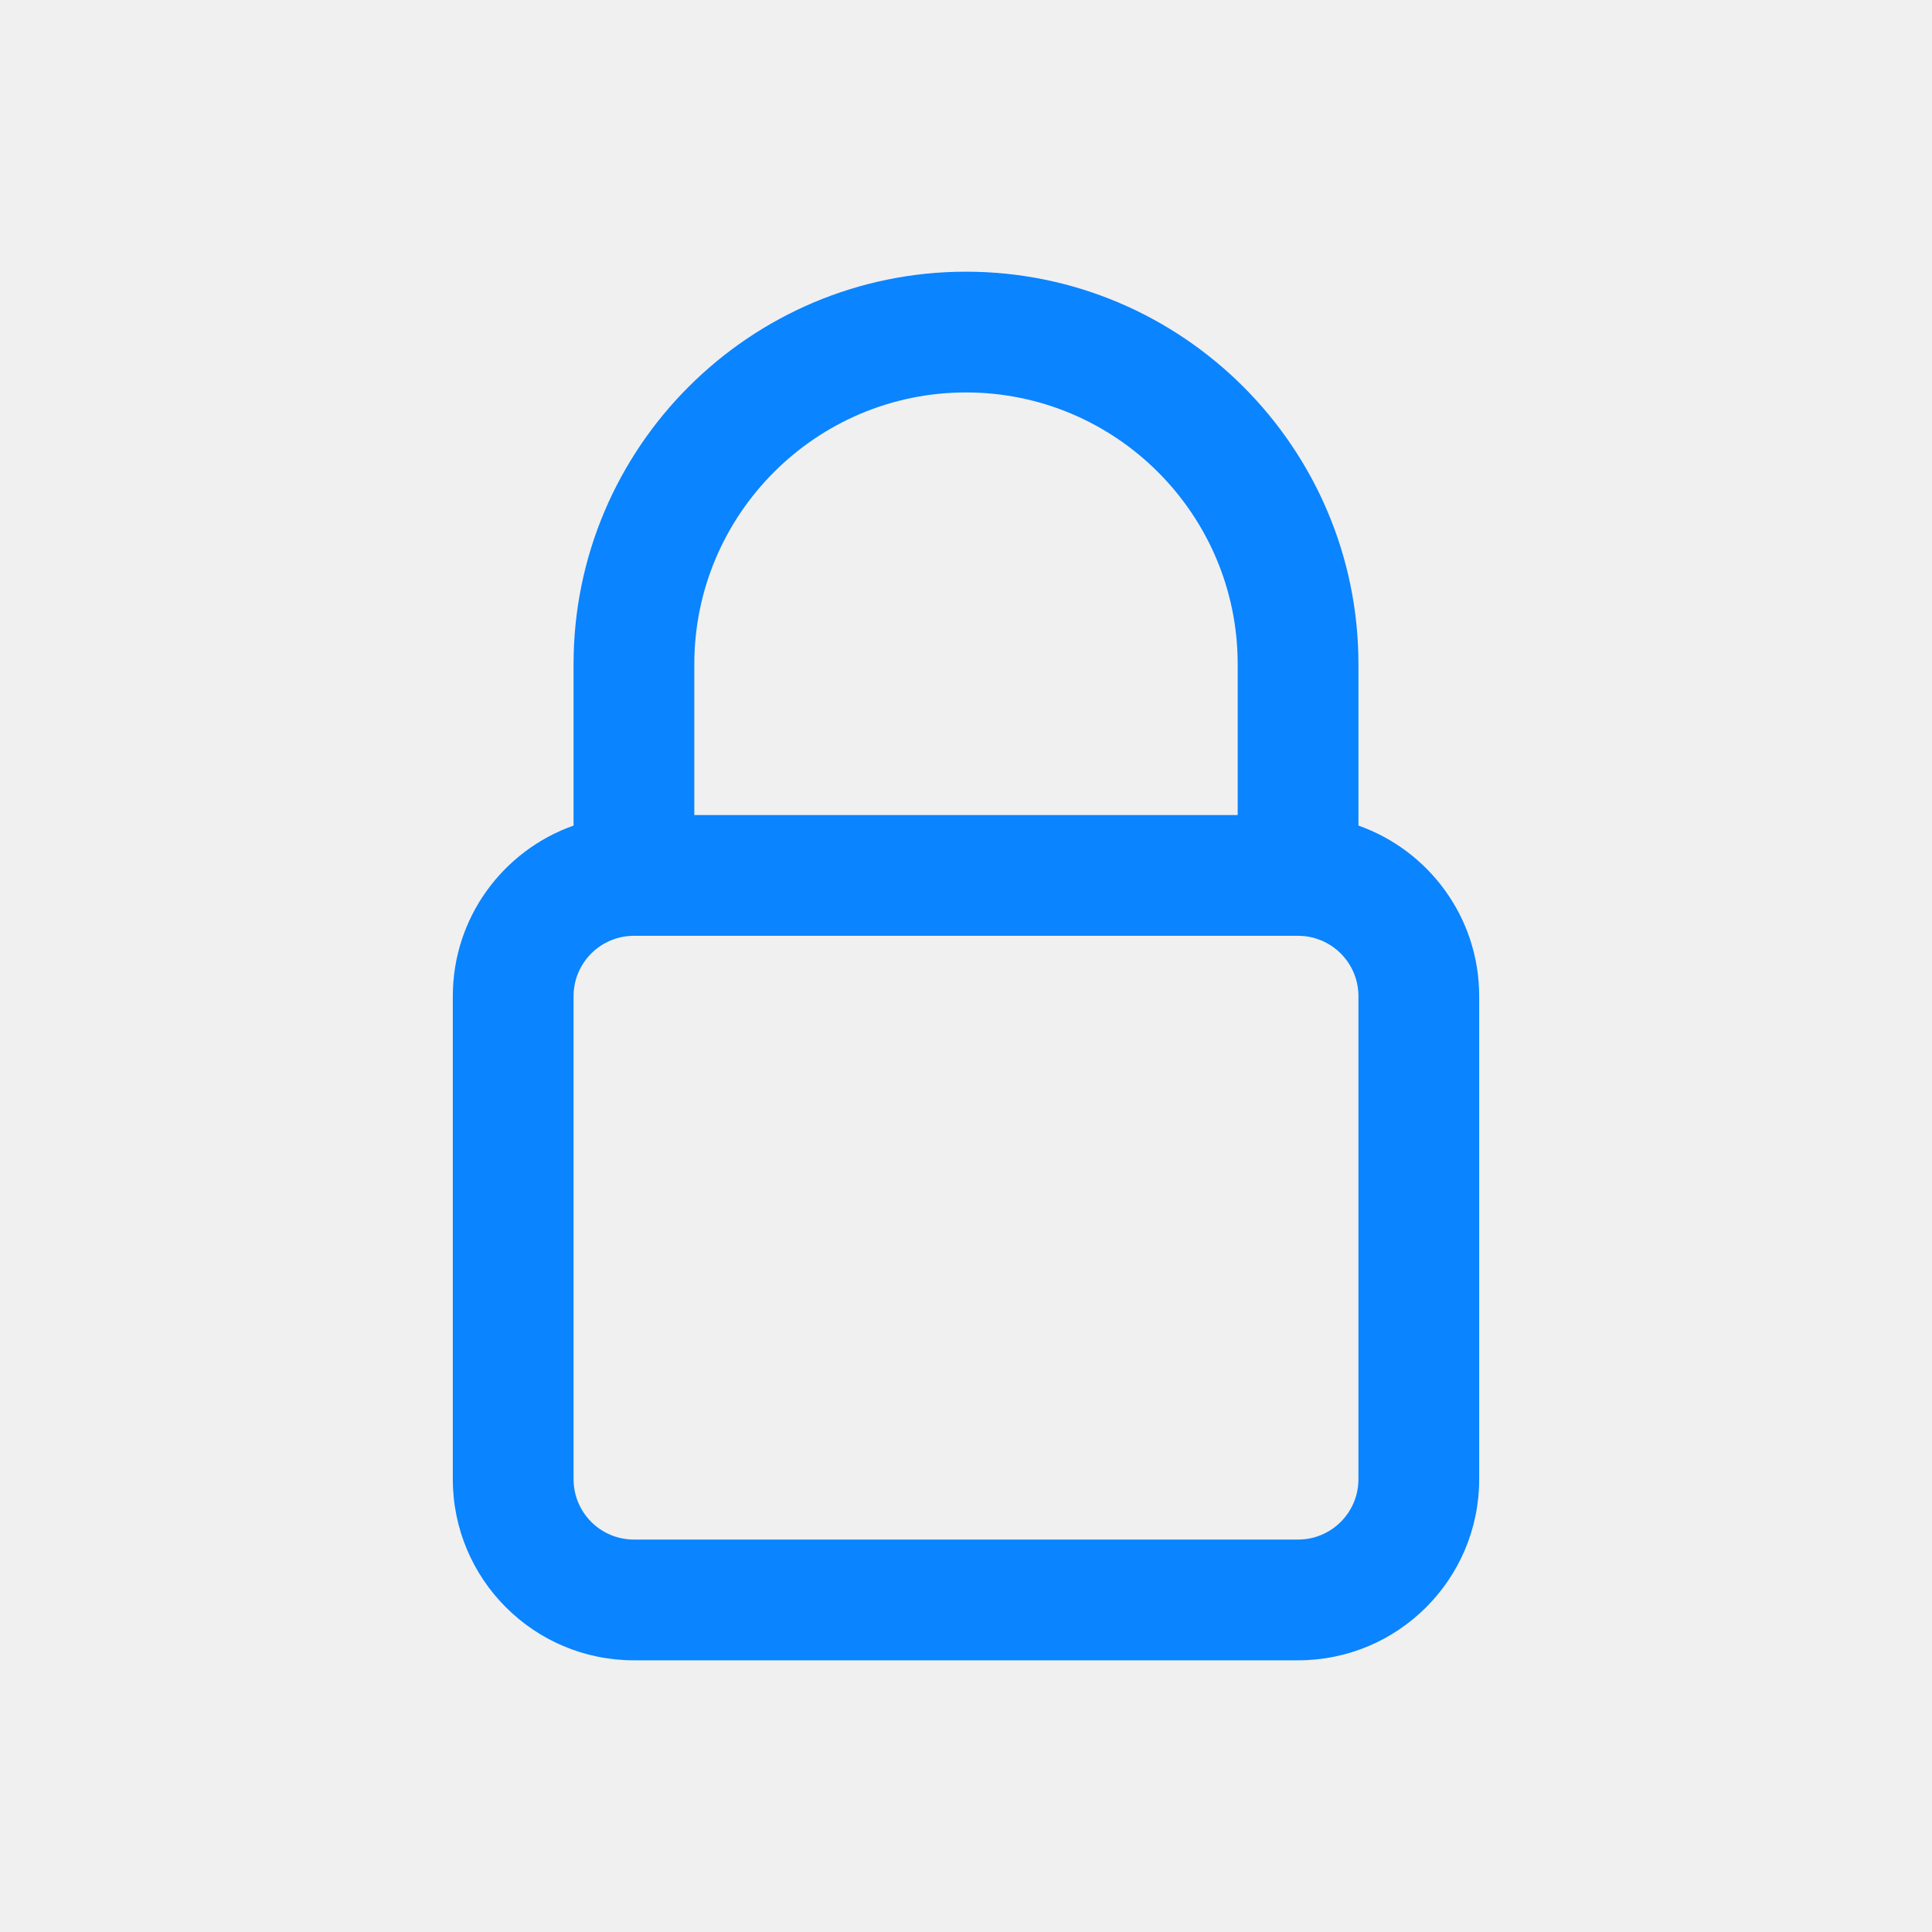
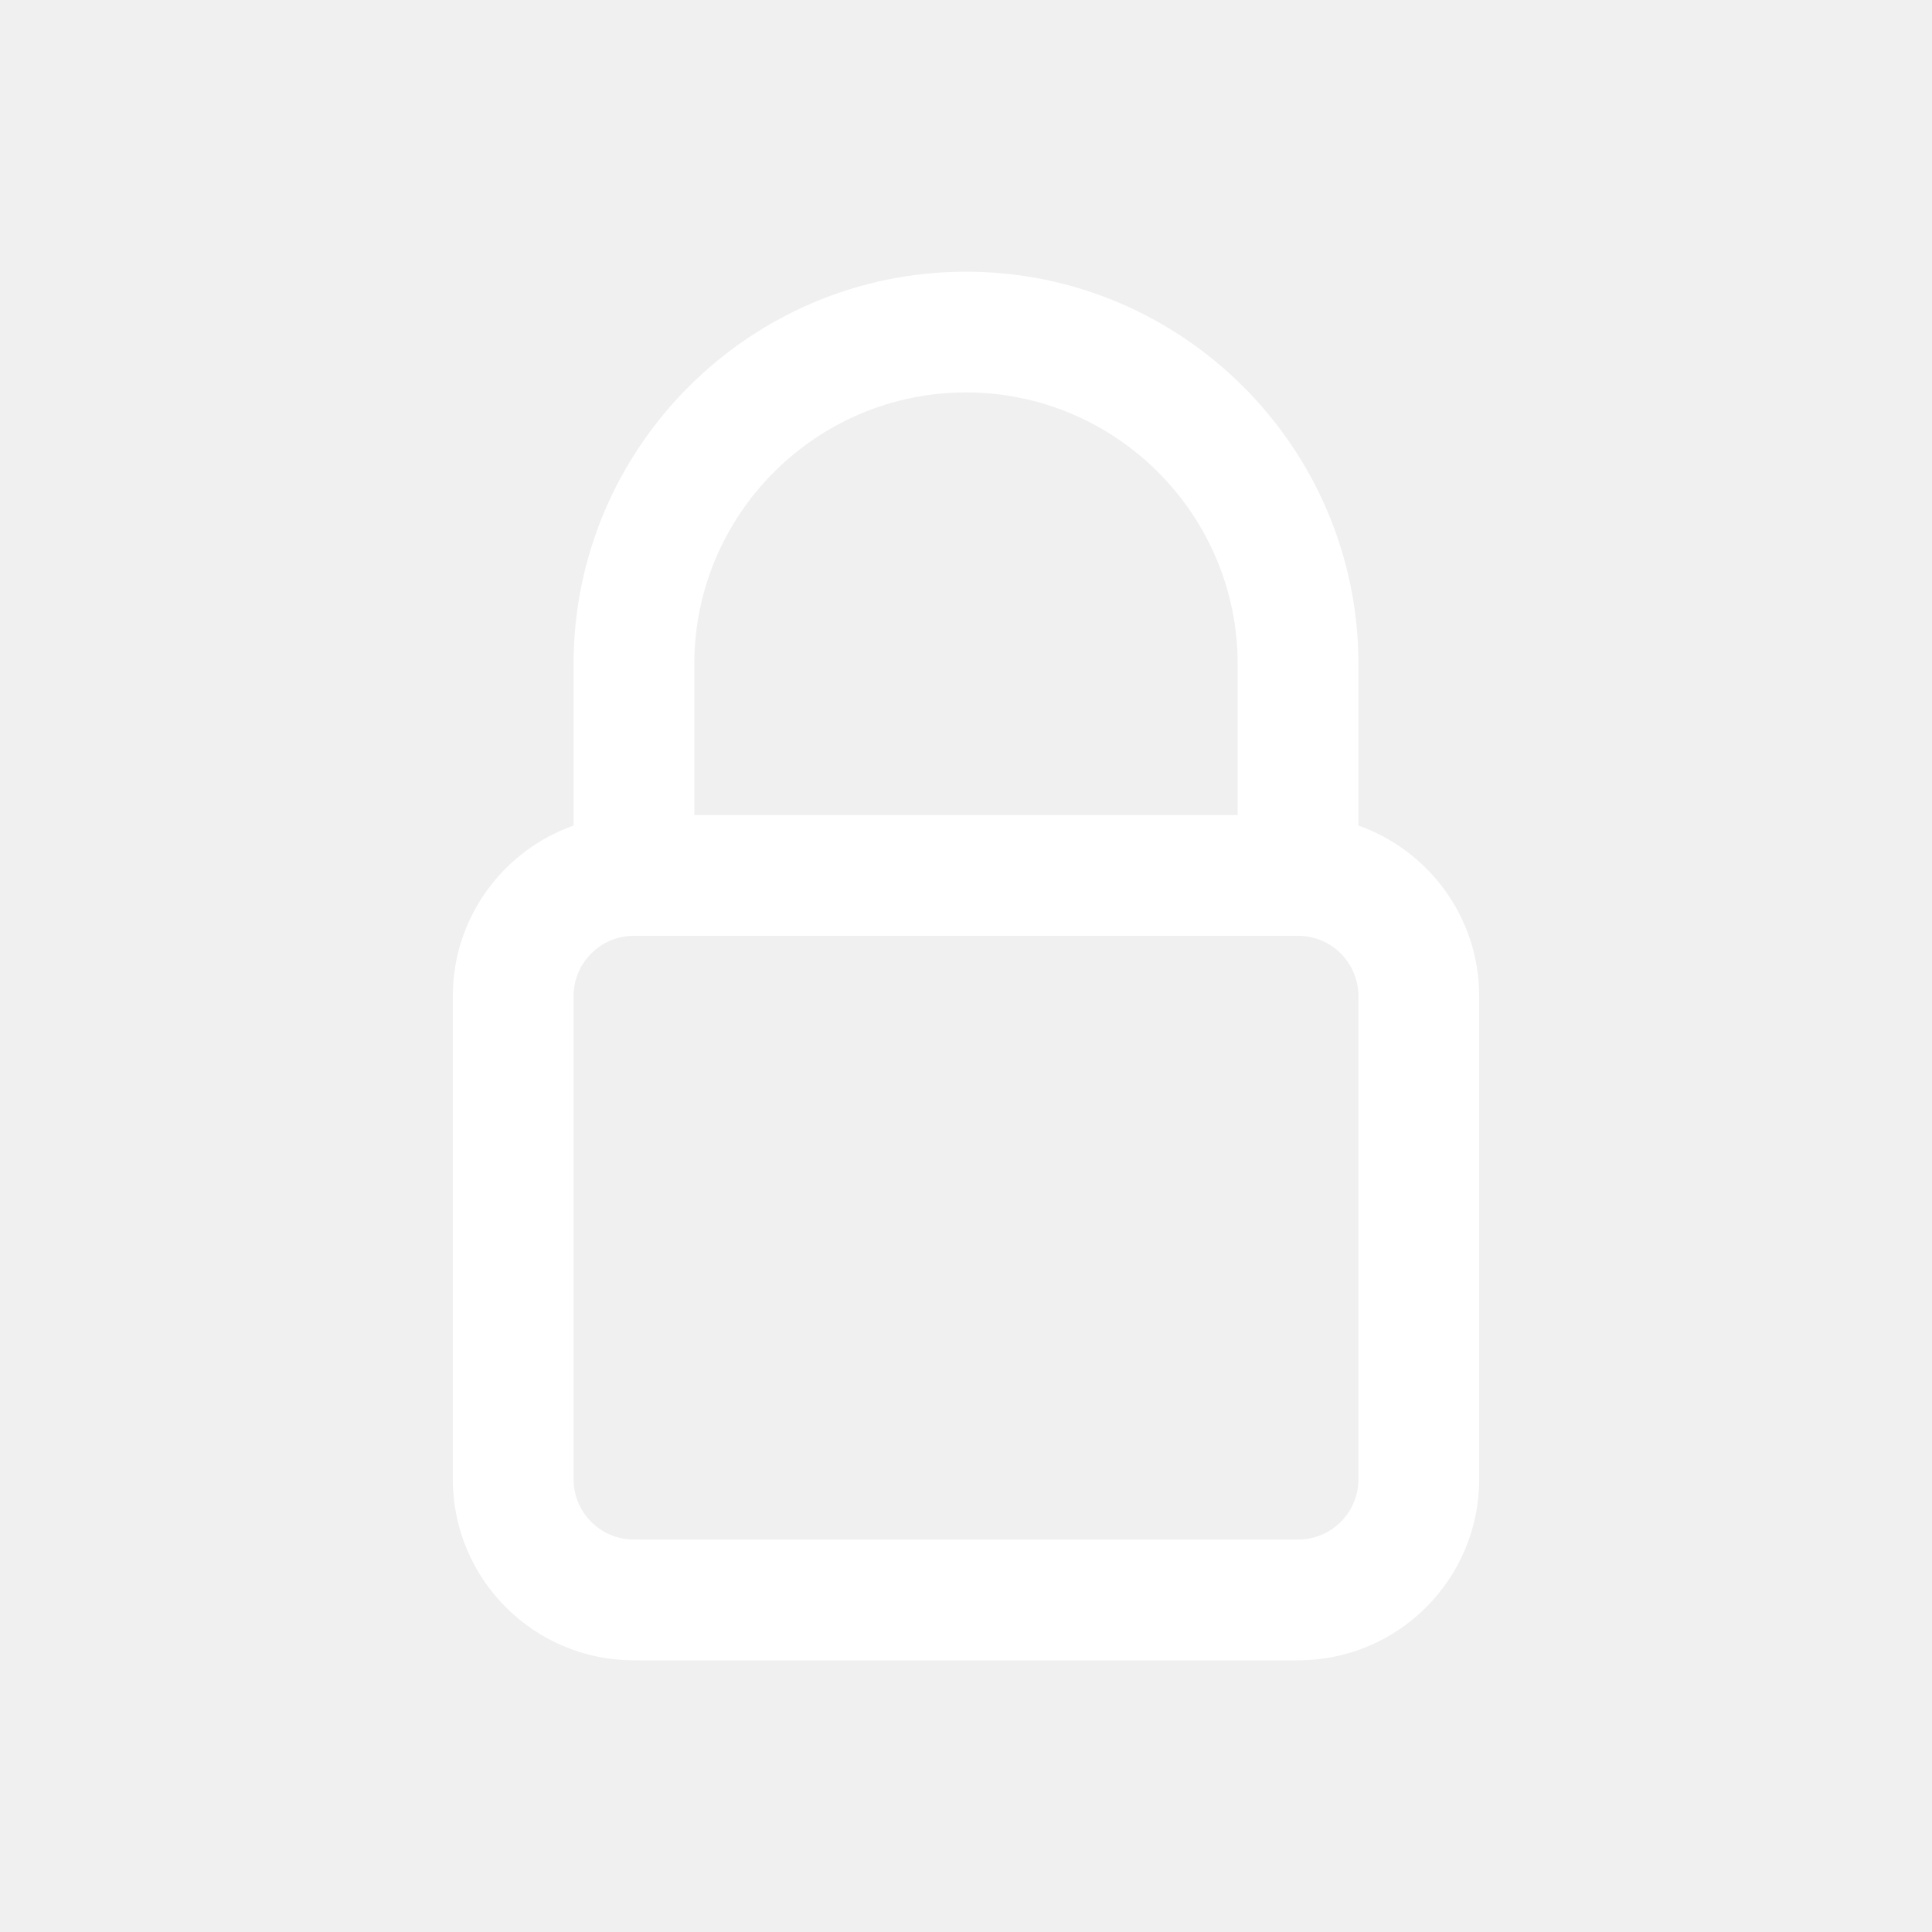
<svg xmlns="http://www.w3.org/2000/svg" viewBox="0 0 64 64">
-   <path fill="#0a84ff" d="M 32 9 C 24.832 9 19 14.832 19 22 L 19 27.348 C 16.671 28.172 15 30.388 15 33 L 15 49 C 15 52.314 17.686 55 21 55 L 43 55 C 46.314 55 49 52.314 49 49 L 49 33 C 49 30.388 47.329 28.172 45 27.348 L 45 22 C 45 14.832 39.168 9 32 9 z M 32 13 C 36.963 13 41 17.038 41 22 L 41 27 L 23 27 L 23 22 C 23 17.038 27.037 13 32 13 z M 21 31 L 43 31 C 44.105 31 45 31.895 45 33 L 45 49 C 45 50.105 44.105 51 43 51 L 21 51 C 19.895 51 19 50.105 19 49 L 19 33 C 19 31.895 19.895 31 21 31 z" />
+   <path fill="#ffffff" d="M 32 9 C 24.832 9 19 14.832 19 22 L 19 27.348 C 16.671 28.172 15 30.388 15 33 L 15 49 C 15 52.314 17.686 55 21 55 L 43 55 C 46.314 55 49 52.314 49 49 L 49 33 C 49 30.388 47.329 28.172 45 27.348 L 45 22 C 45 14.832 39.168 9 32 9 z M 32 13 C 36.963 13 41 17.038 41 22 L 41 27 L 23 27 L 23 22 C 23 17.038 27.037 13 32 13 z M 21 31 L 43 31 C 44.105 31 45 31.895 45 33 L 45 49 C 45 50.105 44.105 51 43 51 L 21 51 C 19.895 51 19 50.105 19 49 L 19 33 C 19 31.895 19.895 31 21 31 z" />
</svg>
